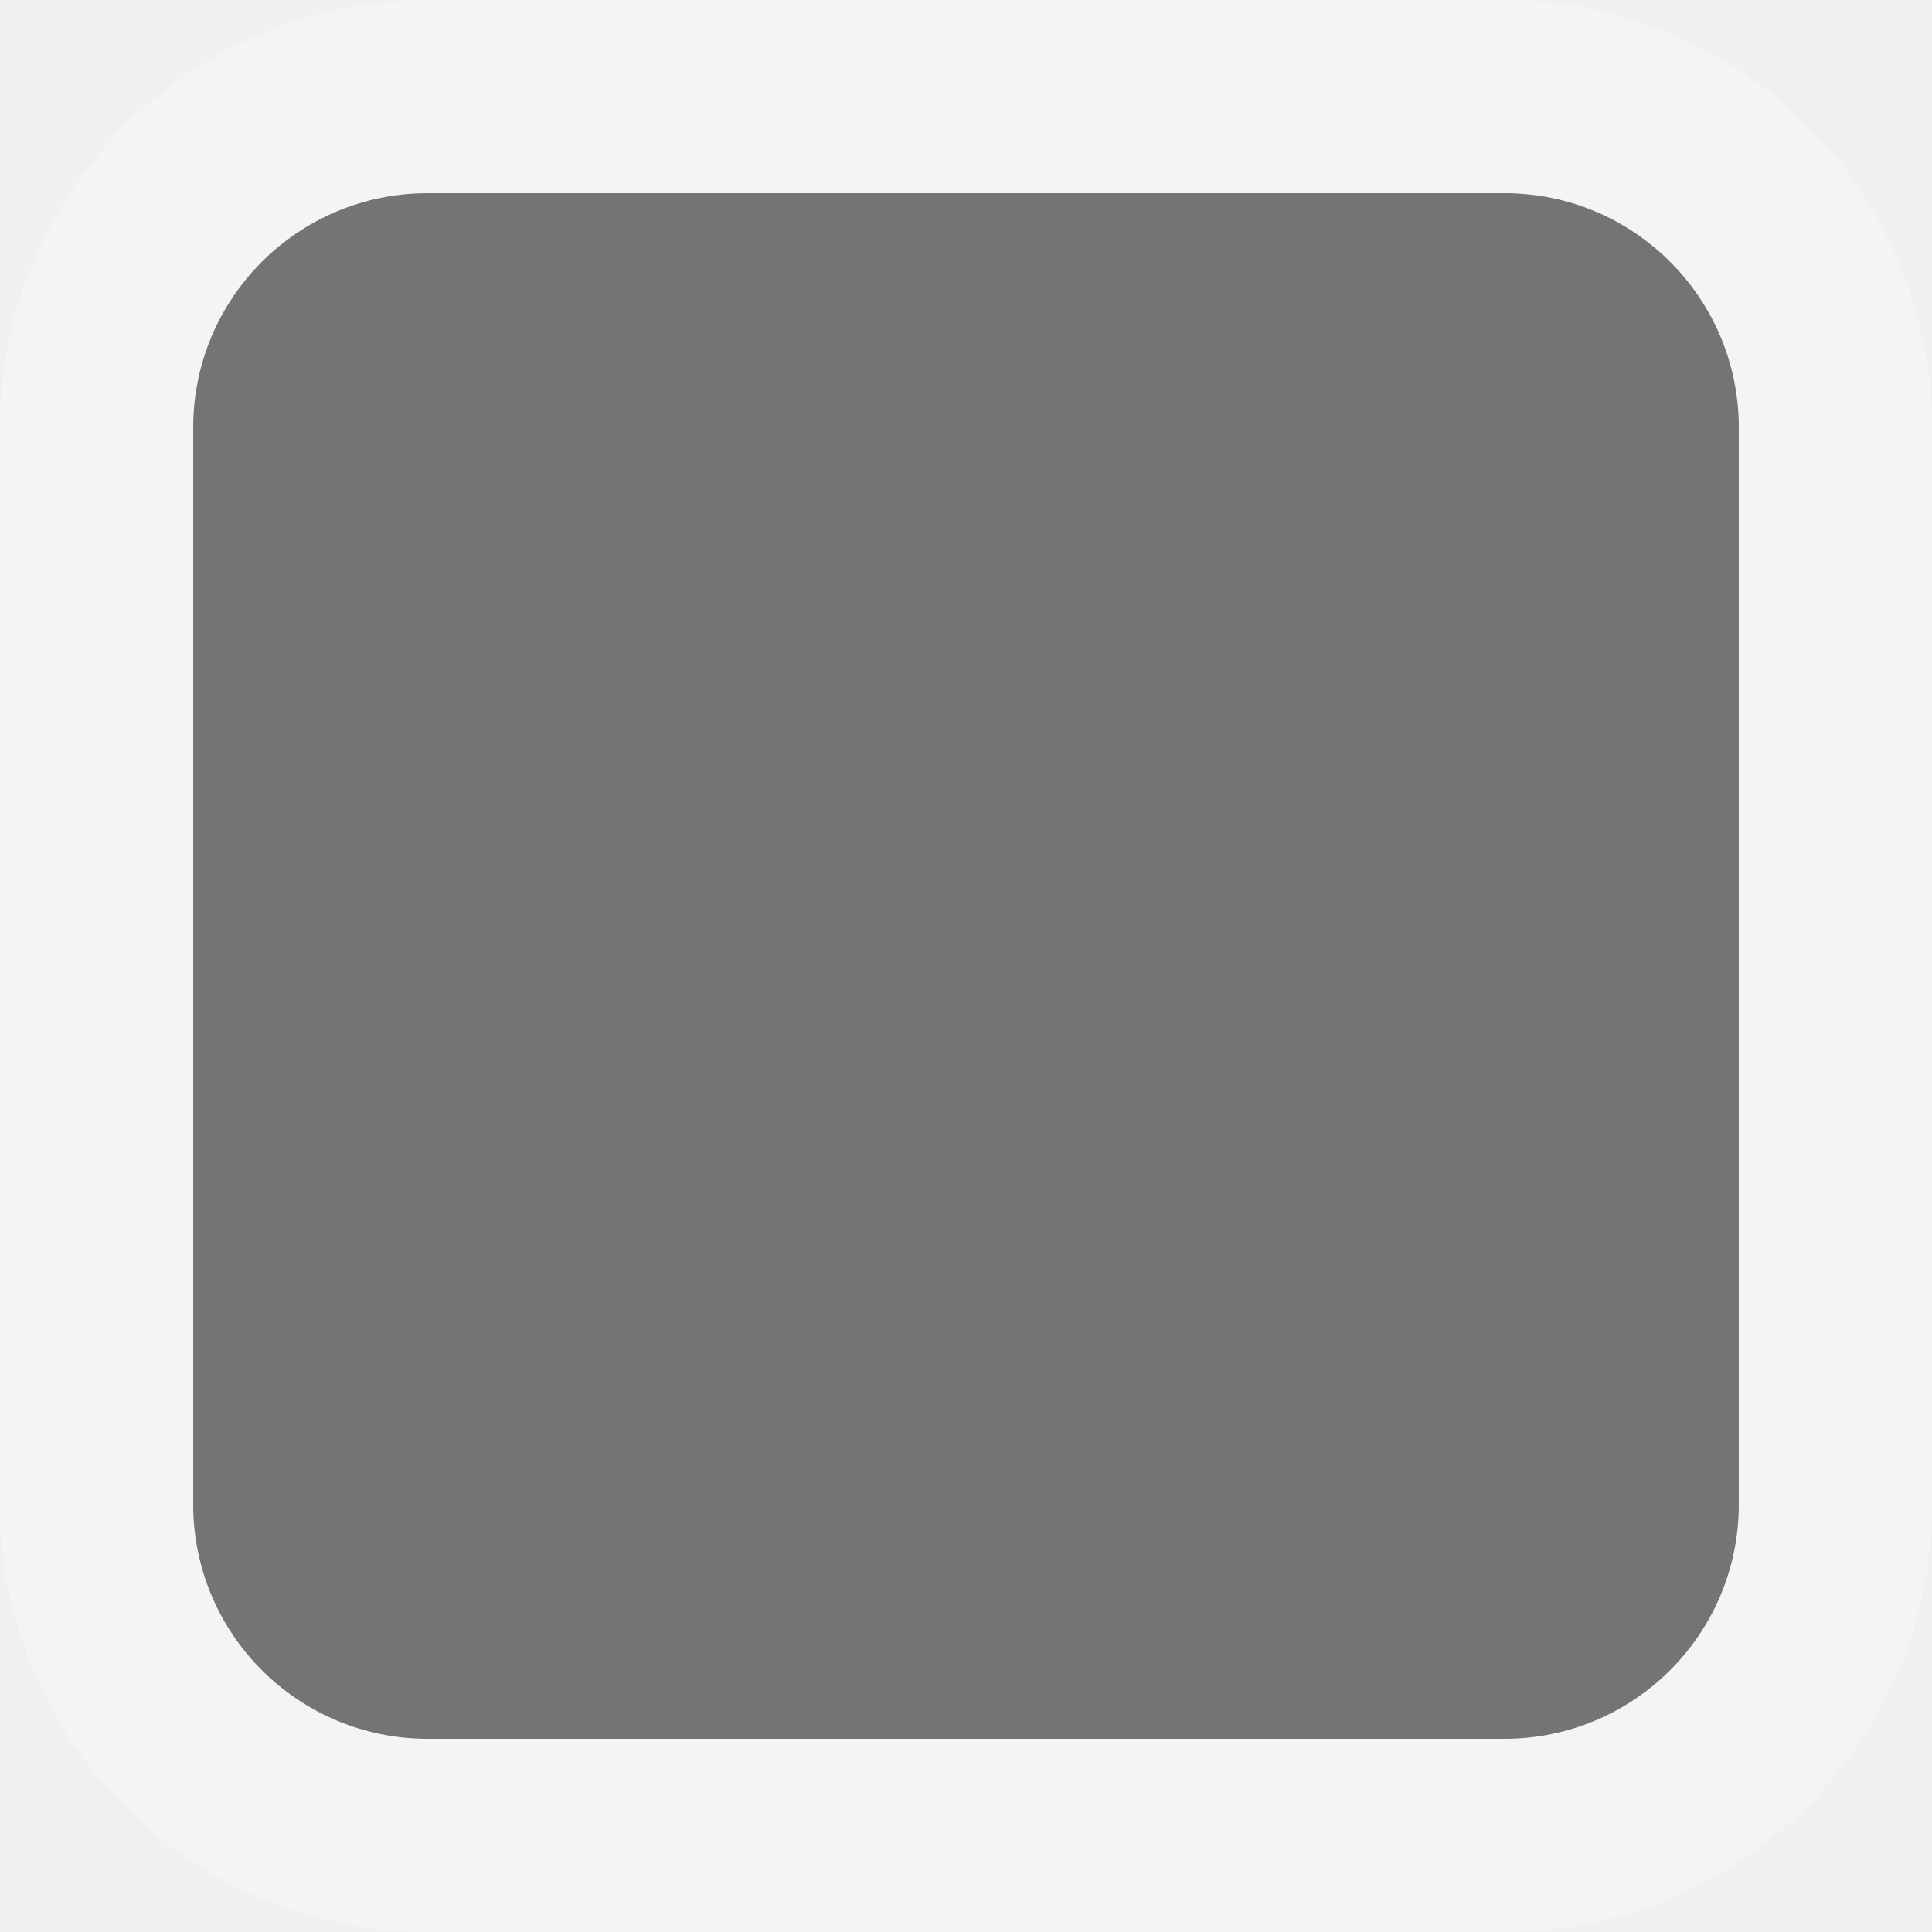
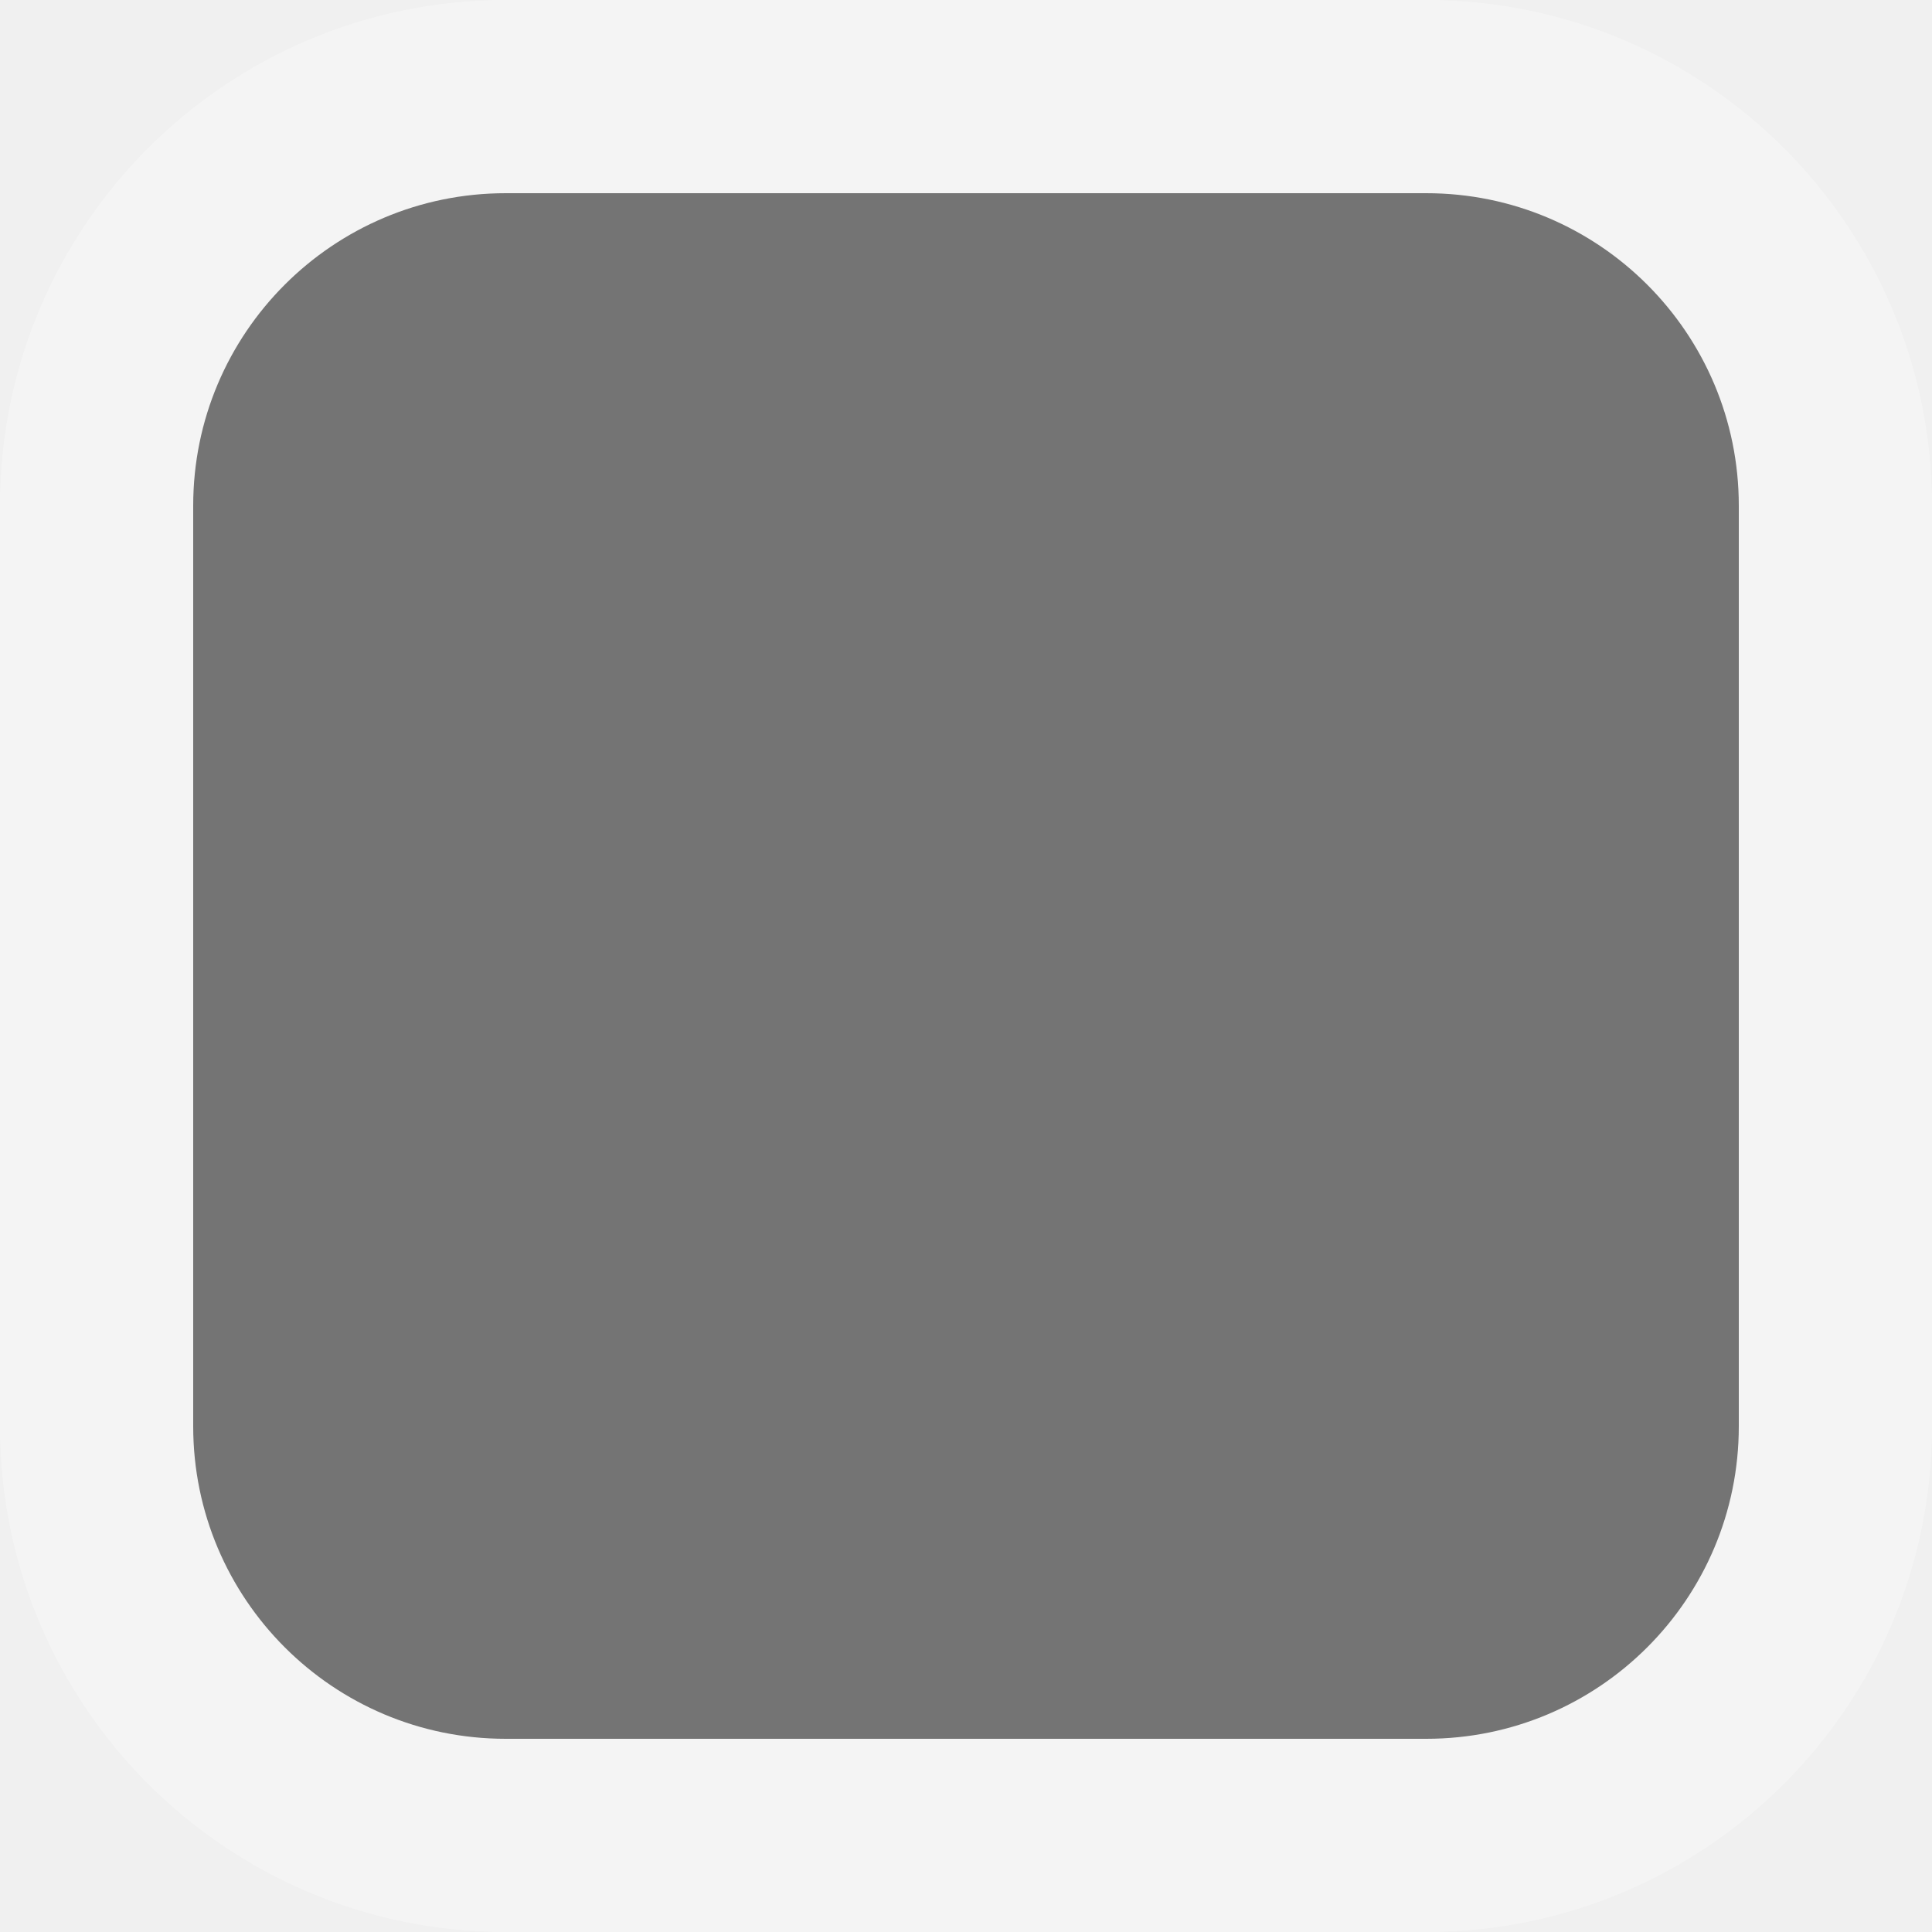
- <svg xmlns="http://www.w3.org/2000/svg" id="Layer_1" viewBox="0 0 10 10">
-   <rect x="1" y="1" width="8" height="8" rx="1.213" ry="1.213" fill="none" opacity=".3" stroke="#fff" stroke-miterlimit="10" stroke-width="2" />
-   <rect x="1" y="1" width="8" height="8" rx="1.213" ry="1.213" fill="#747474" />
+ <svg xmlns="http://www.w3.org/2000/svg" id="Layer_1" viewBox="0 0 7.5 7.5">
+   <rect x=".75" y=".75" width="6" height="6" rx="1.213" ry="1.213" fill="none" opacity=".3" stroke="#fff" stroke-miterlimit="10" stroke-width="1.5" />
+   <rect x=".75" y=".75" width="6" height="6" rx="1.213" ry="1.213" fill="#747474" />
</svg>
